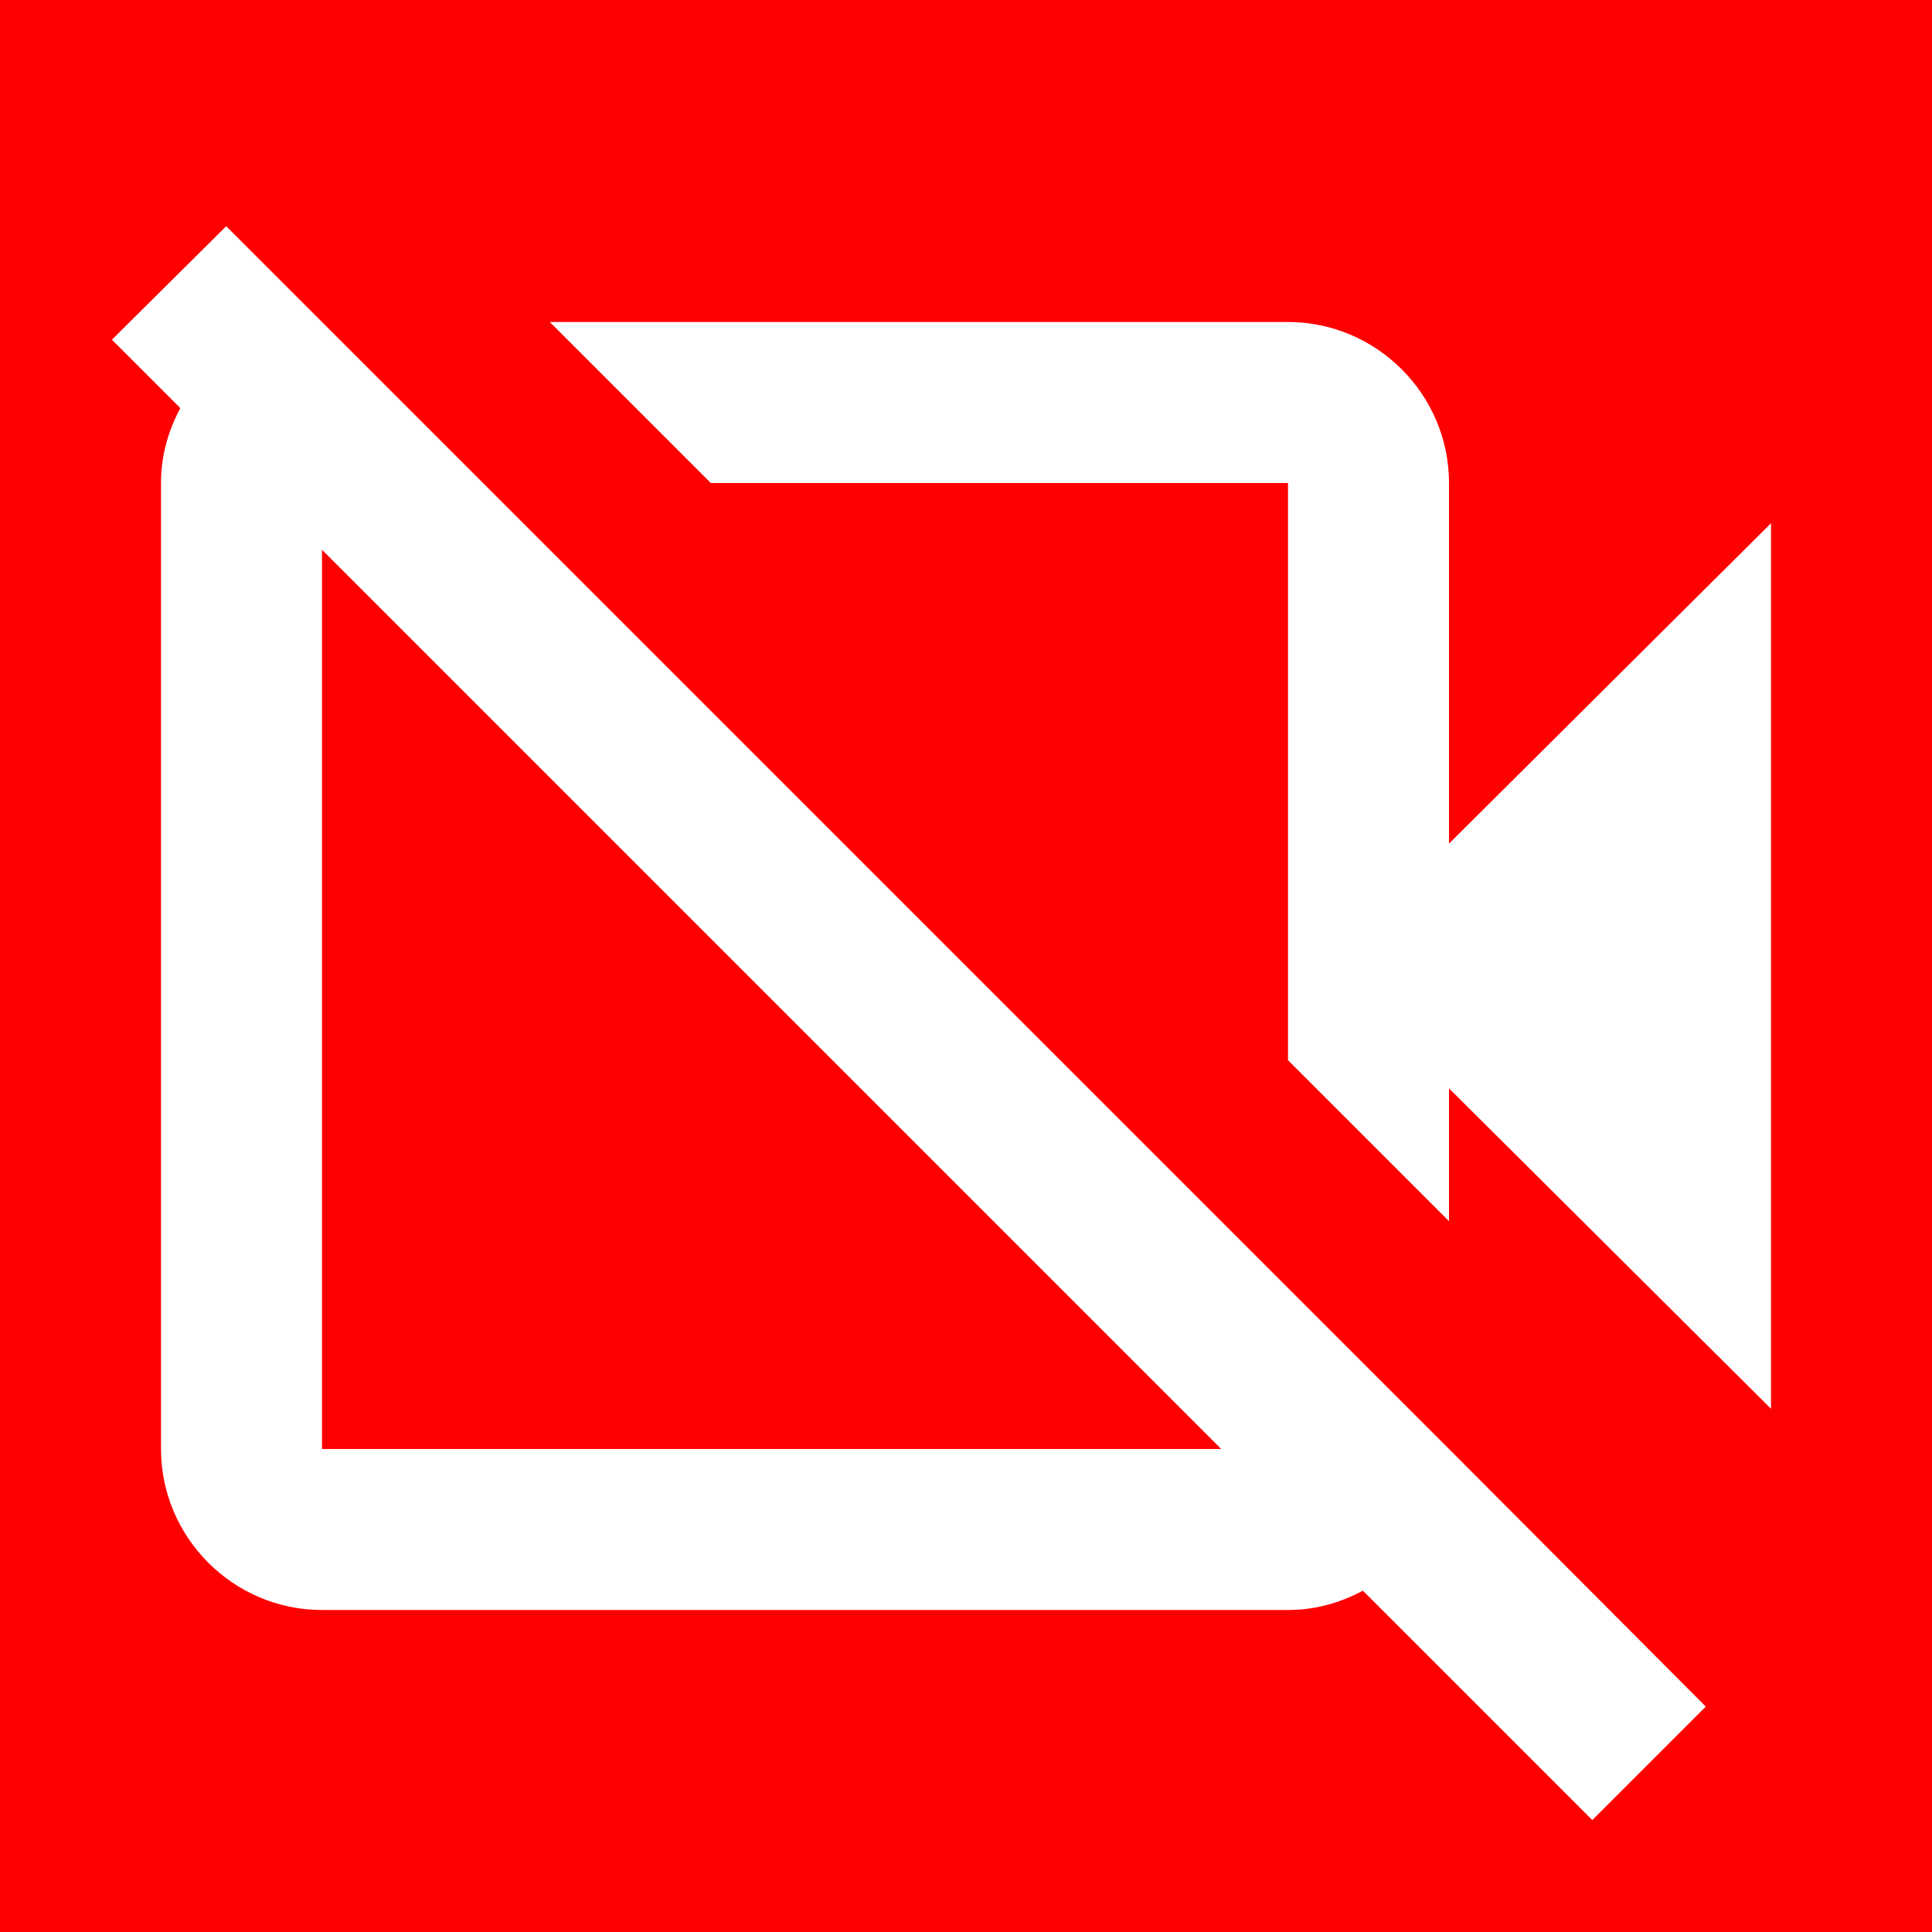
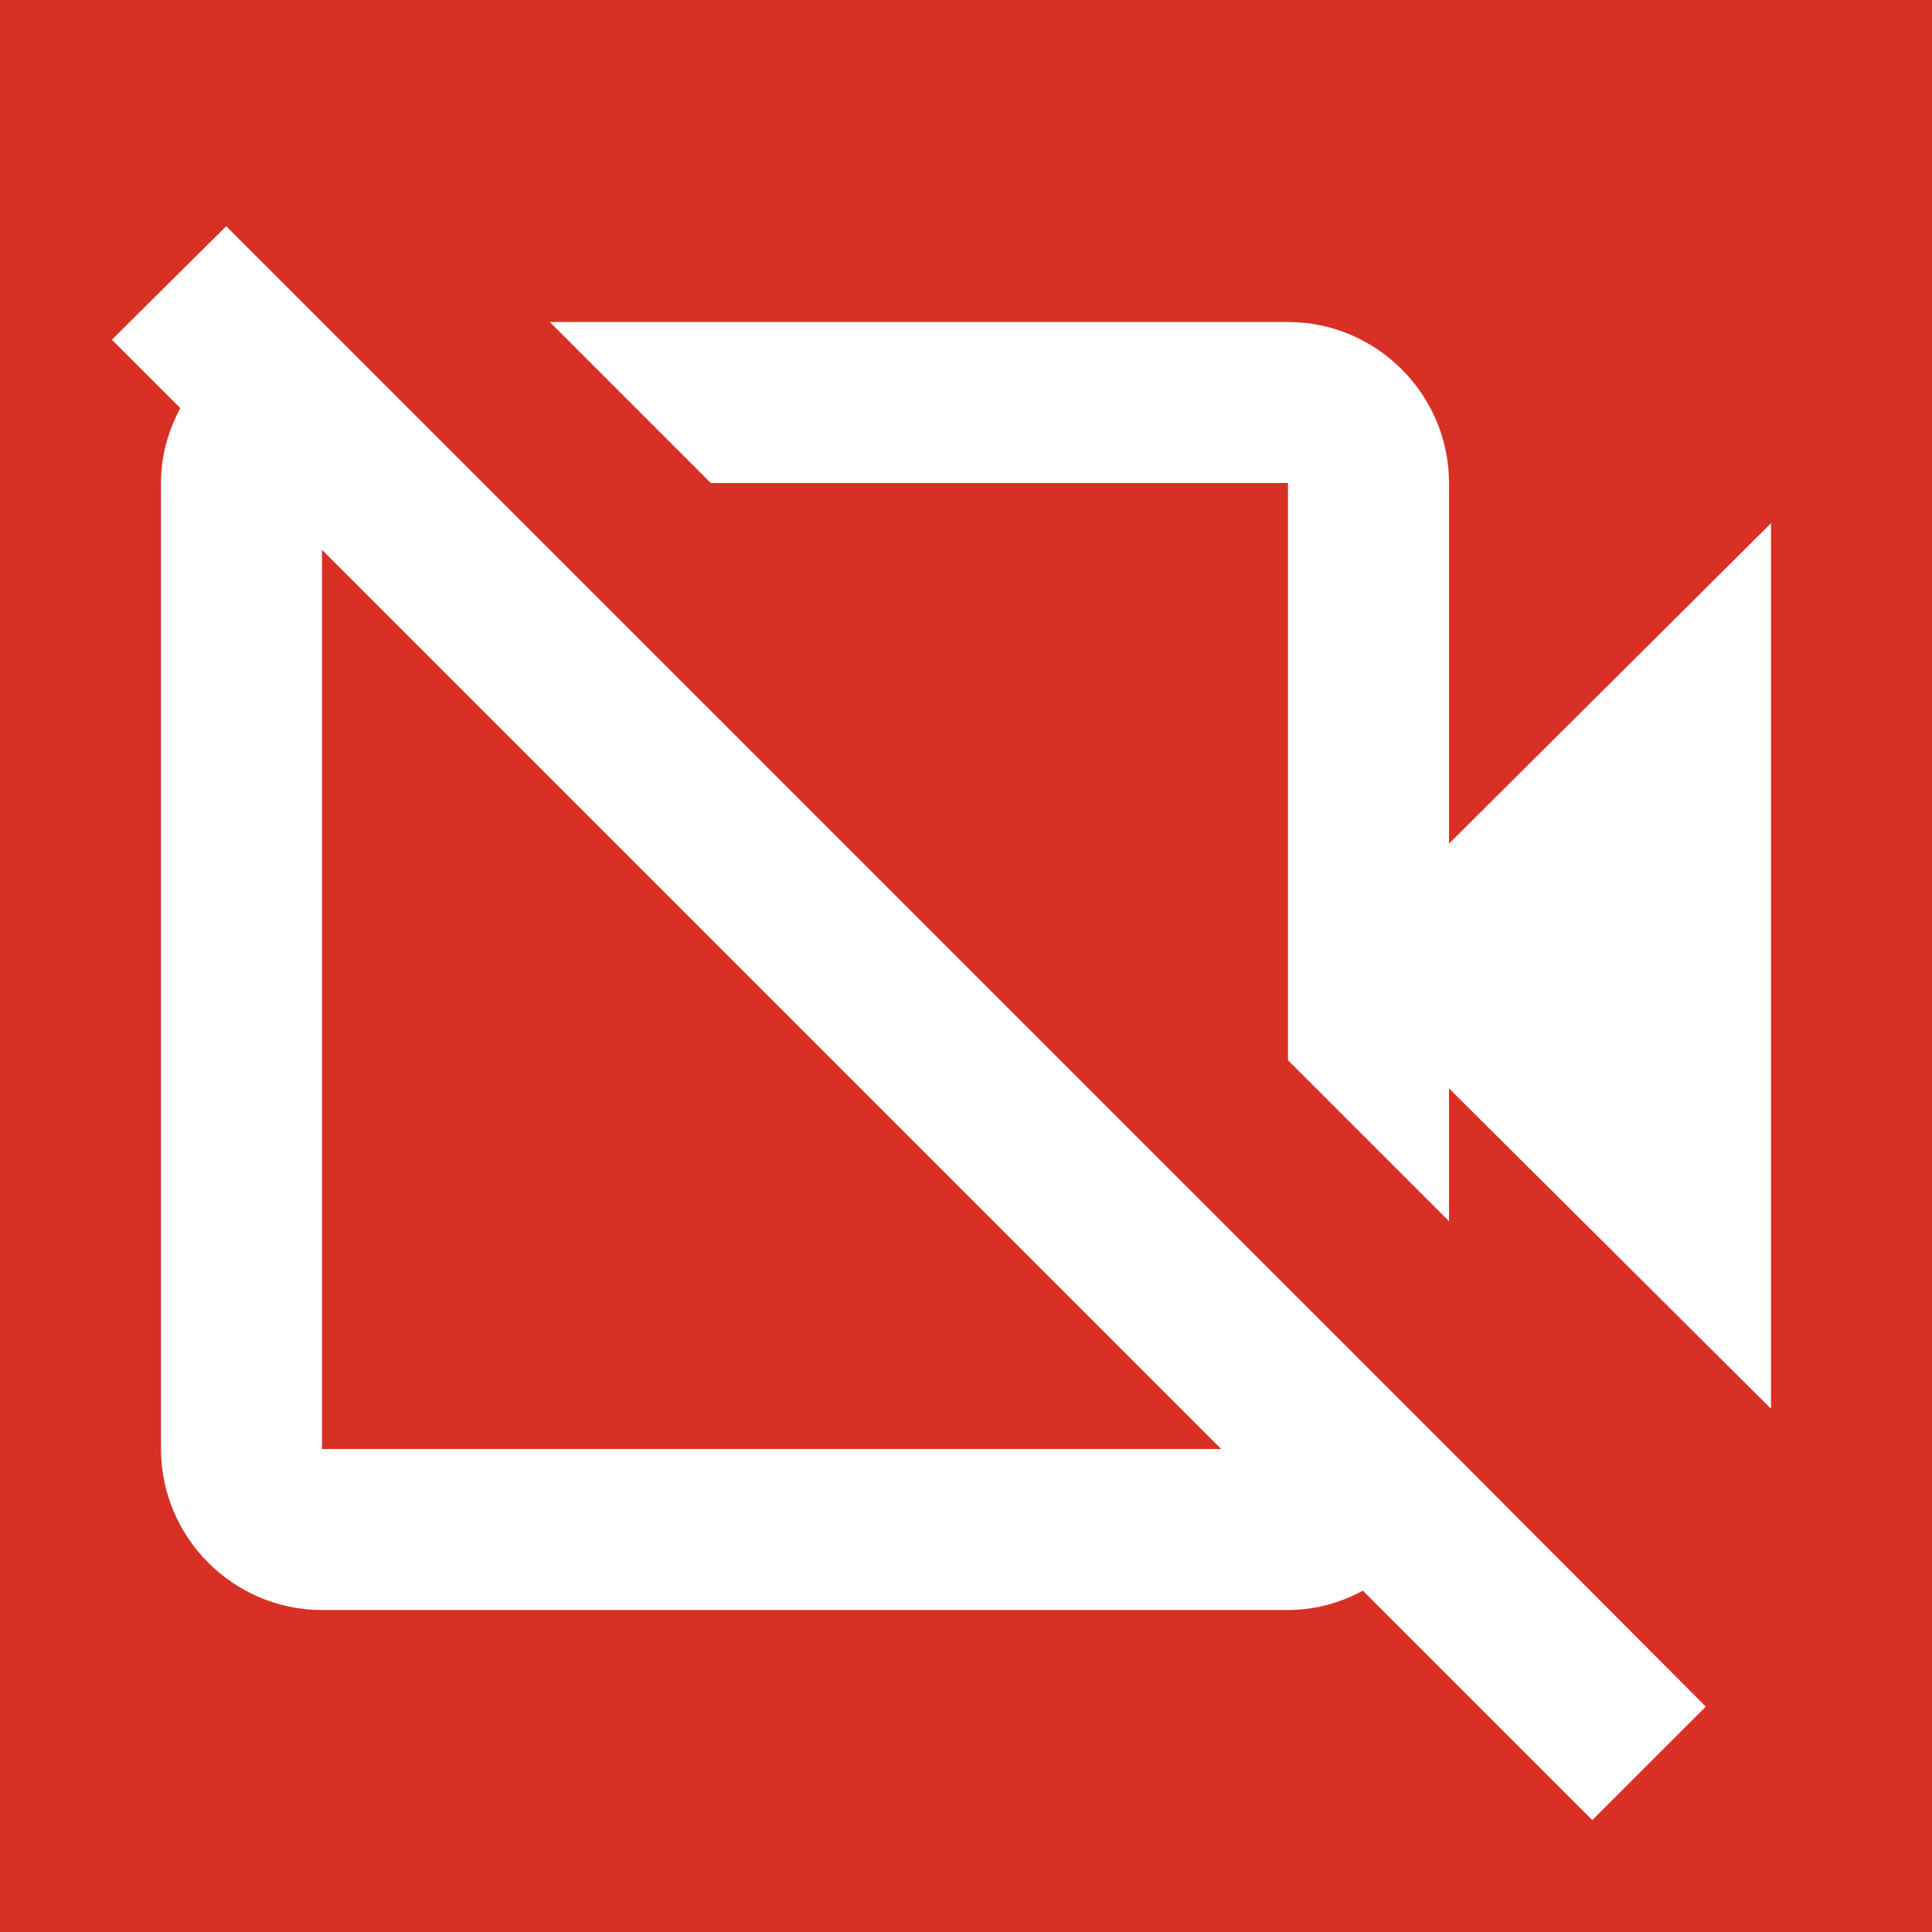
<svg xmlns="http://www.w3.org/2000/svg" height="48px" viewBox="0 0 24 24" width="48px" fill="#ffffff">
-   <rect fill="#ff0000" height="24" width="24" />
+   <rect fill="#d93025" height="24" width="24" />
  <path d="M18 10.48V6c0-1.1-.9-2-2-2H6.83l2 2H16v7.17l2 2v-1.65l4 3.98v-11l-4 3.98zM16 16L6 6 4 4 2.81 2.81 1.39 4.22l.85.85C2.09 5.35 2 5.66 2 6v12c0 1.1.9 2 2 2h12c.34 0 .65-.09.93-.24l2.85 2.85 1.41-1.41L18 18l-2-2zM4 18V6.83L15.17 18H4z" />
</svg>
